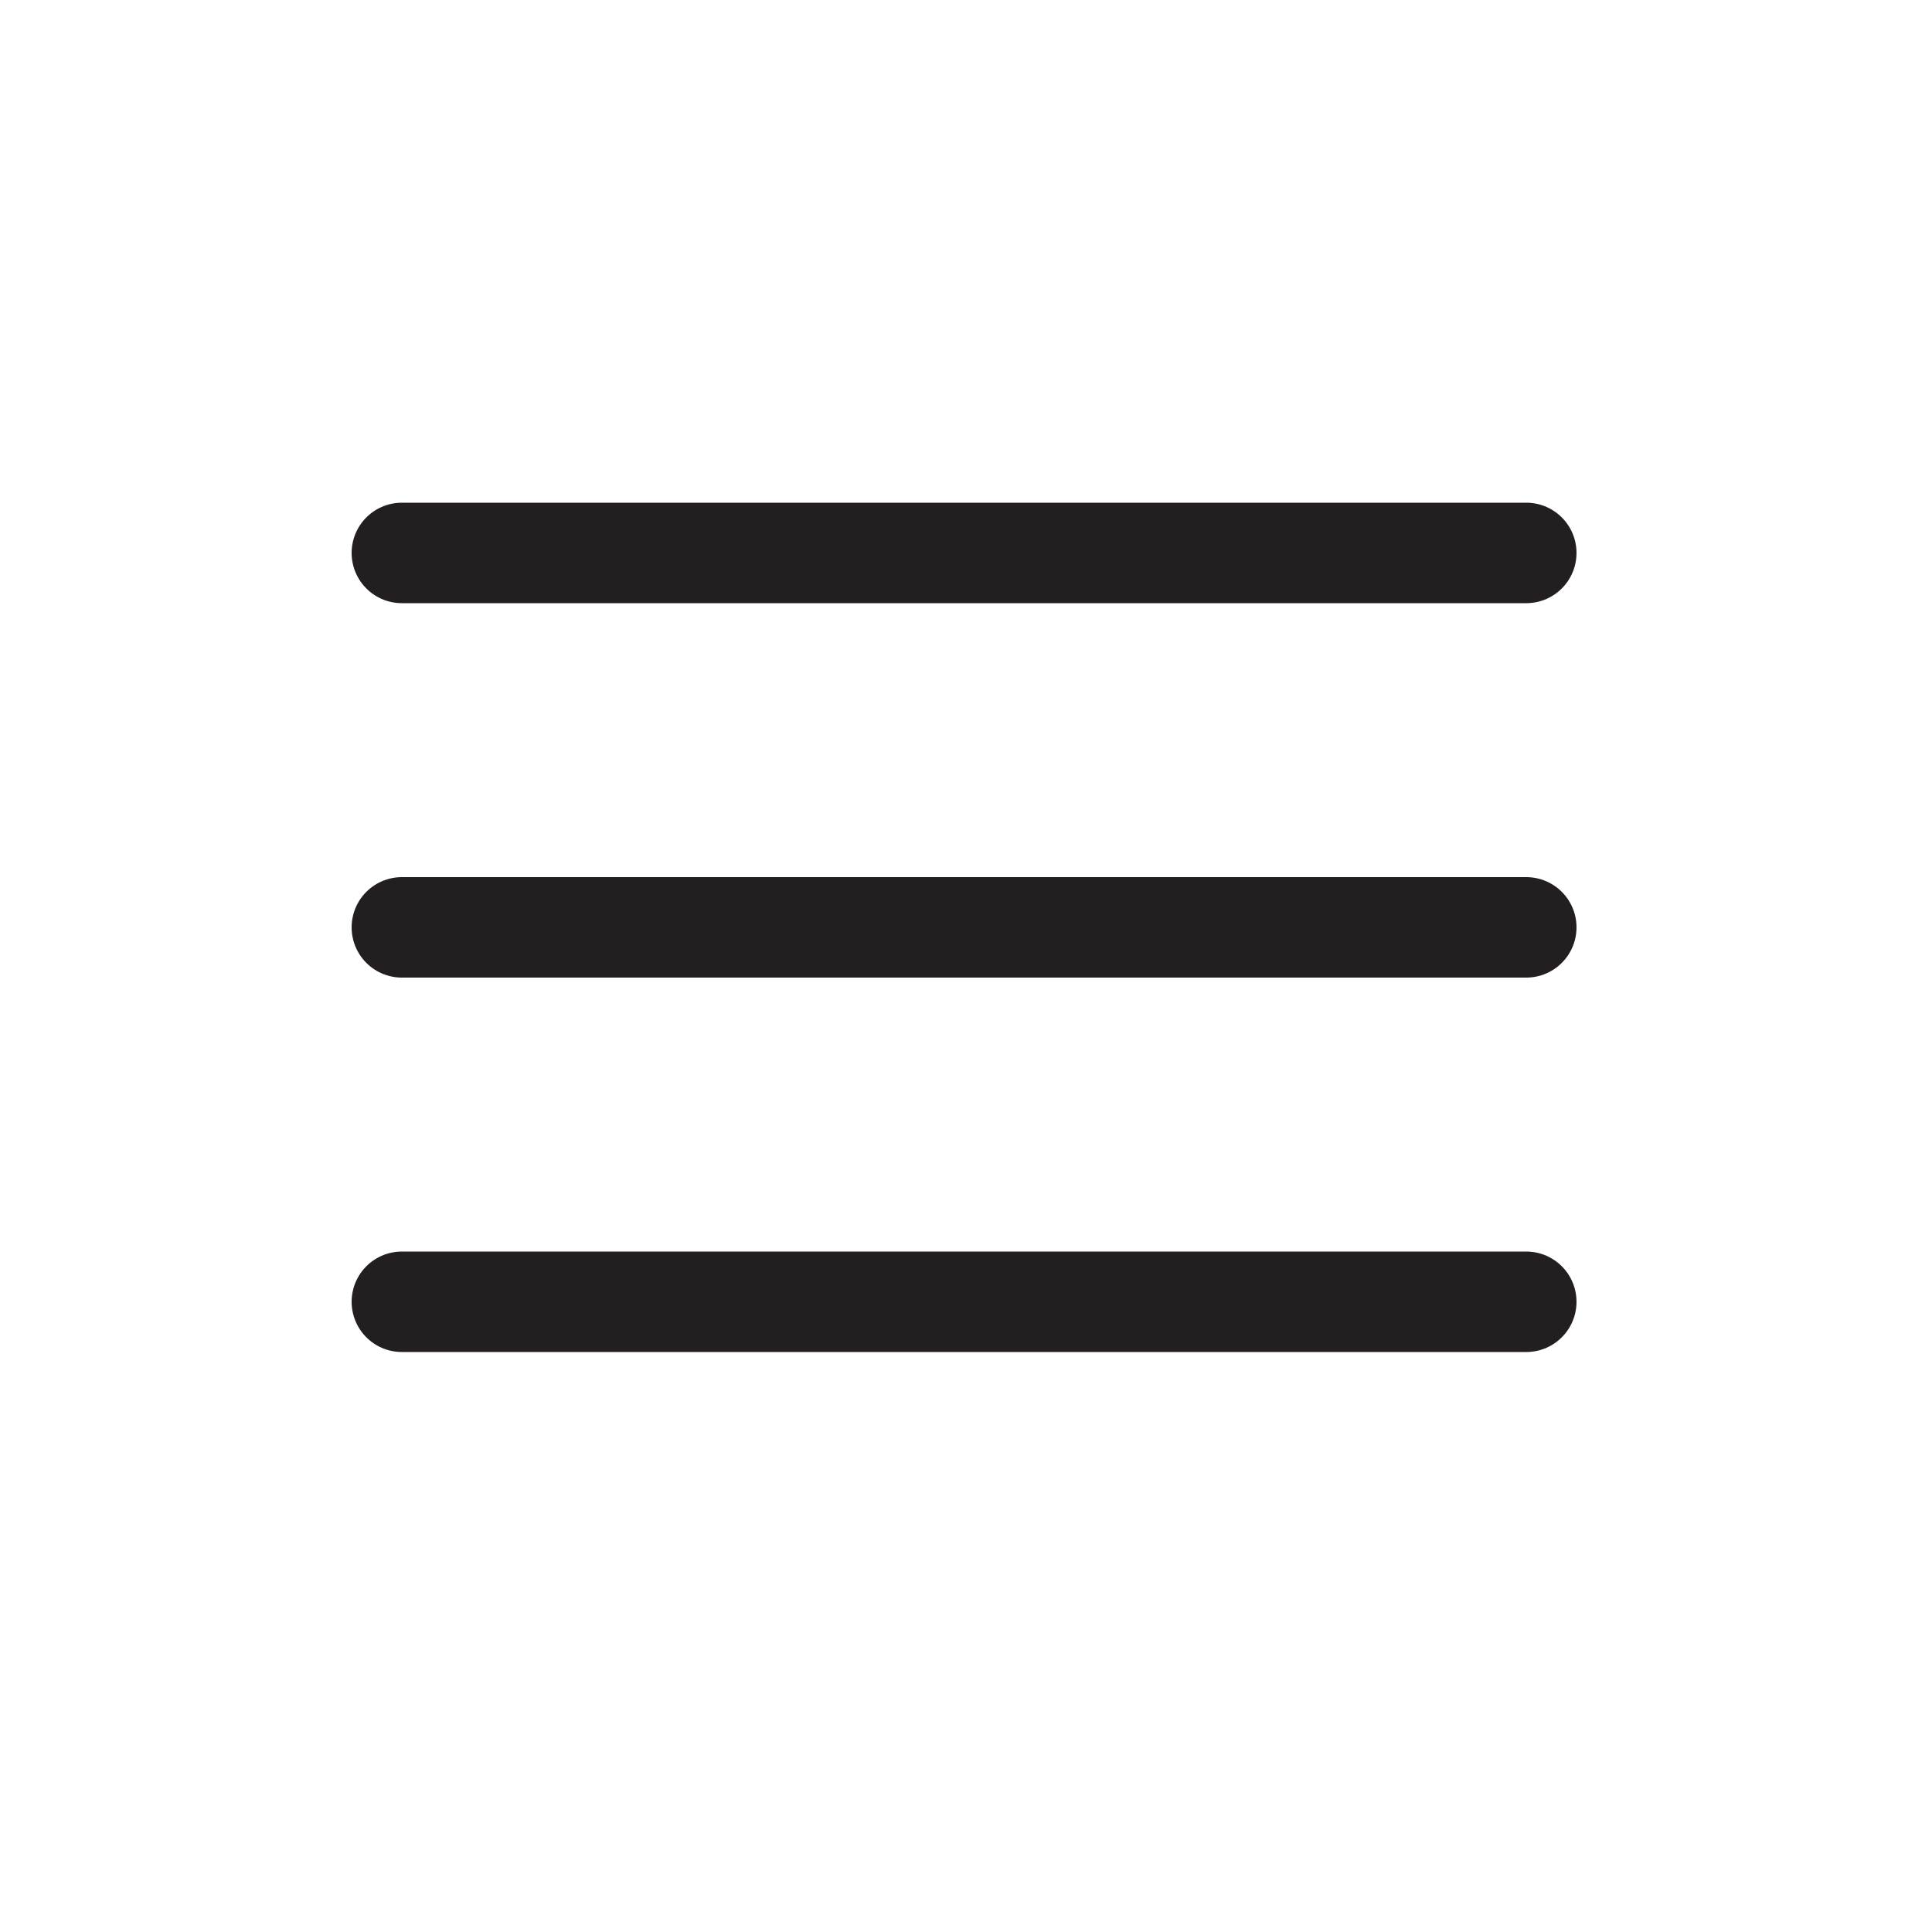
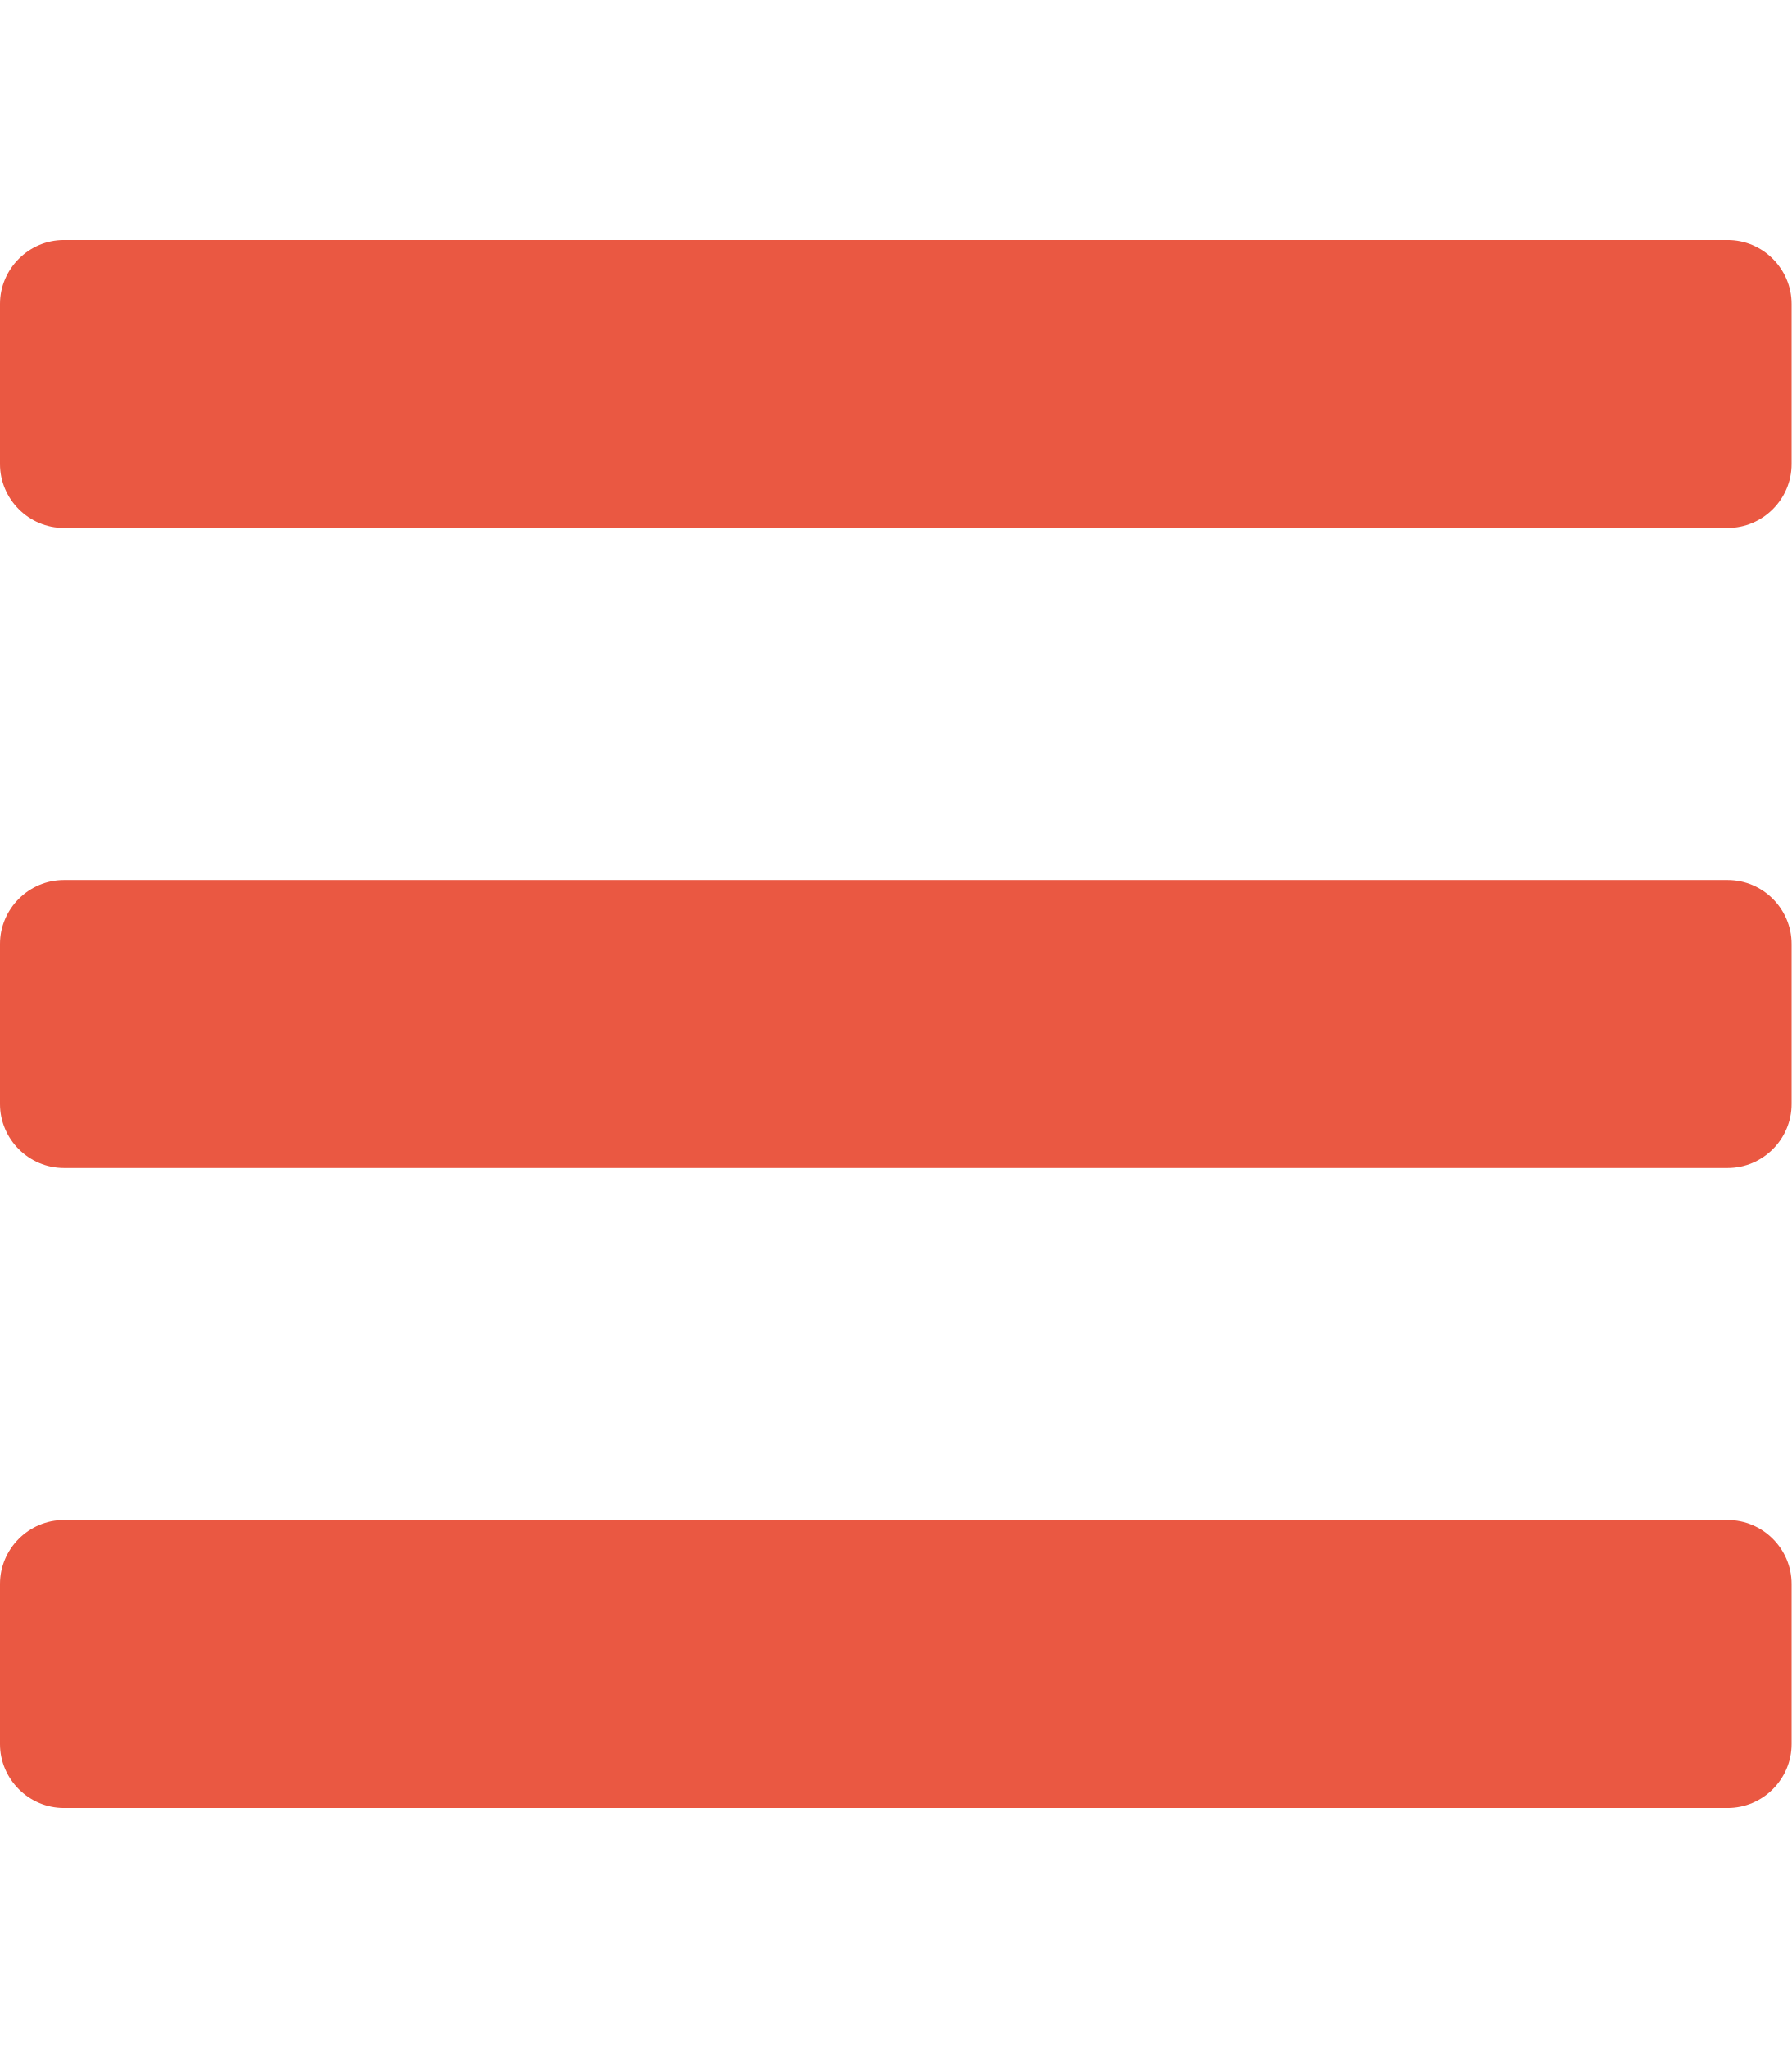
- <svg xmlns="http://www.w3.org/2000/svg" version="1.1" id="Layer_1" x="0px" y="0px" viewBox="0 0 500 500" style="enable-background:new 0 0 500 500;" xml:space="preserve">
+ <svg xmlns="http://www.w3.org/2000/svg" version="1.1" id="Layer_1" focusable="false" x="0px" y="0px" viewBox="0 0 448 512" style="enable-background:new 0 0 448 512;" xml:space="preserve">
  <style type="text/css">
- 	.st0{fill:none;stroke:#231F20;stroke-width:26;stroke-linecap:round;stroke-miterlimit:10;}
+ 	.st0{fill:#EA5842;}
</style>
-   <line class="st0" x1="104" y1="143.1" x2="395" y2="143.1" />
-   <line class="st0" x1="104" y1="240" x2="395" y2="240" />
-   <line class="st0" x1="104" y1="336.9" x2="395" y2="336.9" />
+   <path class="st0" d="M16,132h416c8.8,0,16-7.2,16-16V76c0-8.8-7.2-16-16-16H16C7.2,60,0,67.2,0,76v40C0,124.8,7.2,132,16,132z   M16,292h416c8.8,0,16-7.2,16-16v-40c0-8.8-7.2-16-16-16H16c-8.8,0-16,7.2-16,16v40C0,284.8,7.2,292,16,292z M16,452h416  c8.8,0,16-7.2,16-16v-40c0-8.8-7.2-16-16-16H16c-8.8,0-16,7.2-16,16v40C0,444.8,7.2,452,16,452z" />
</svg>
